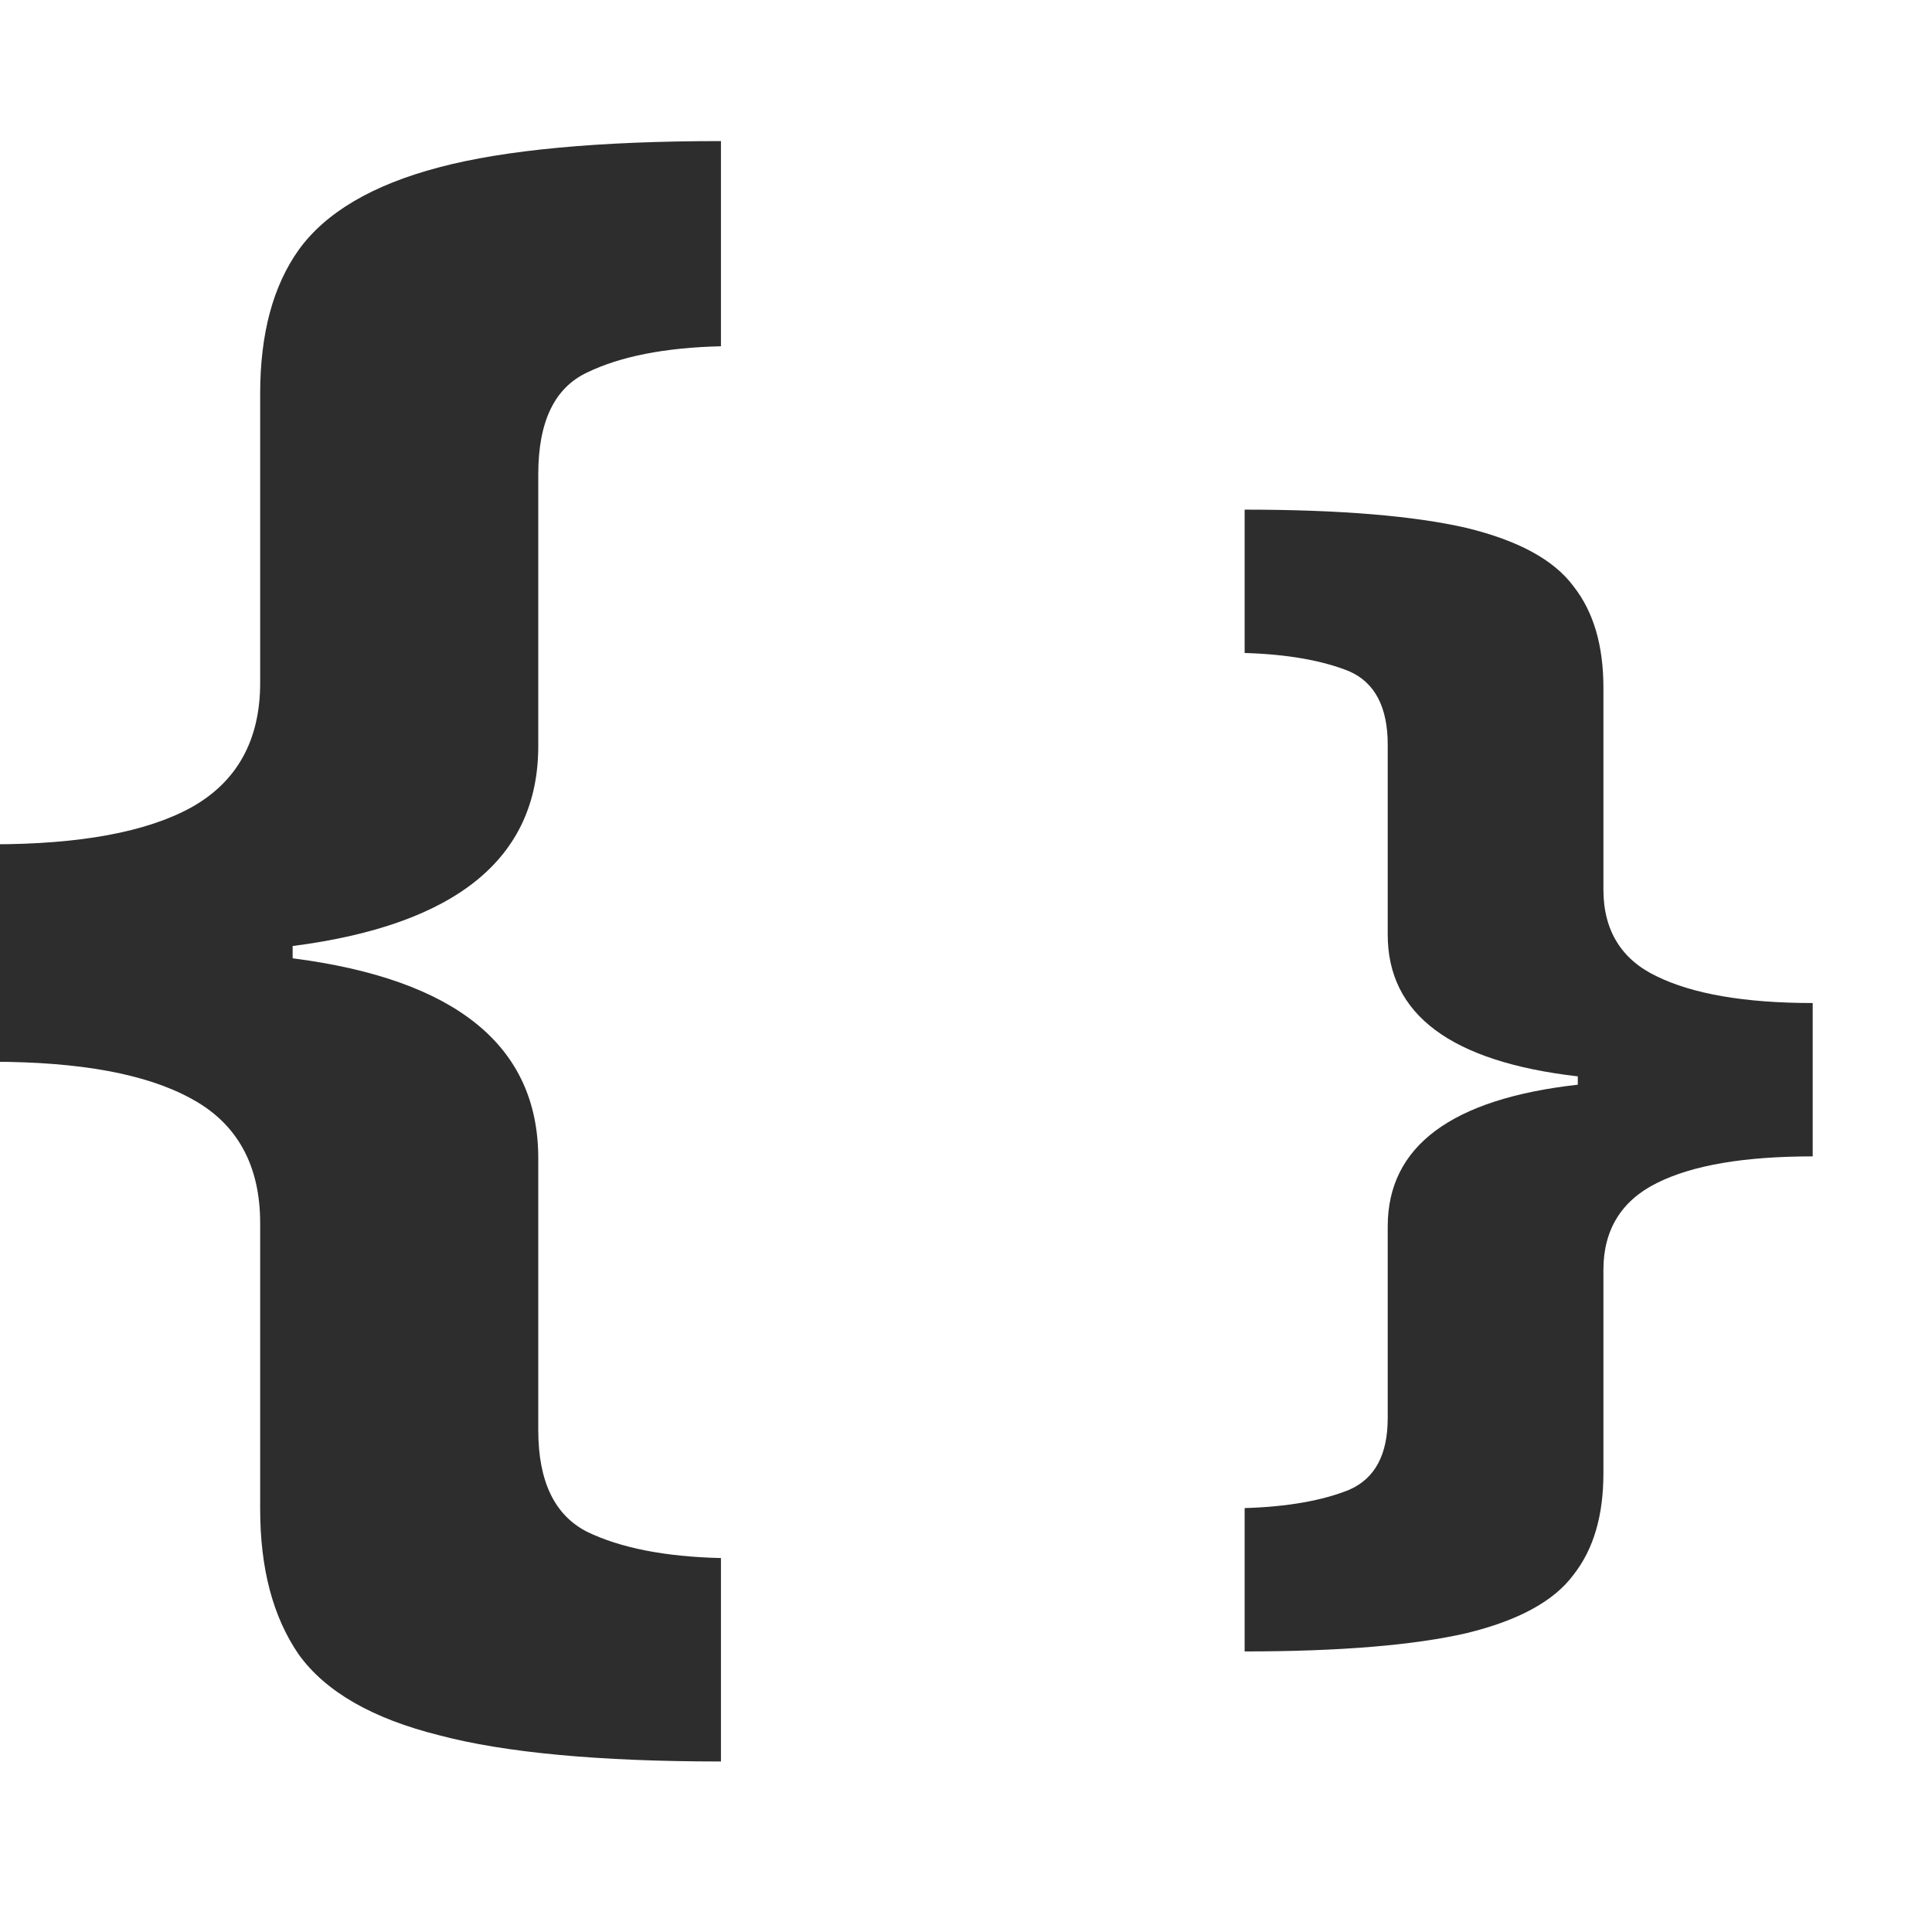
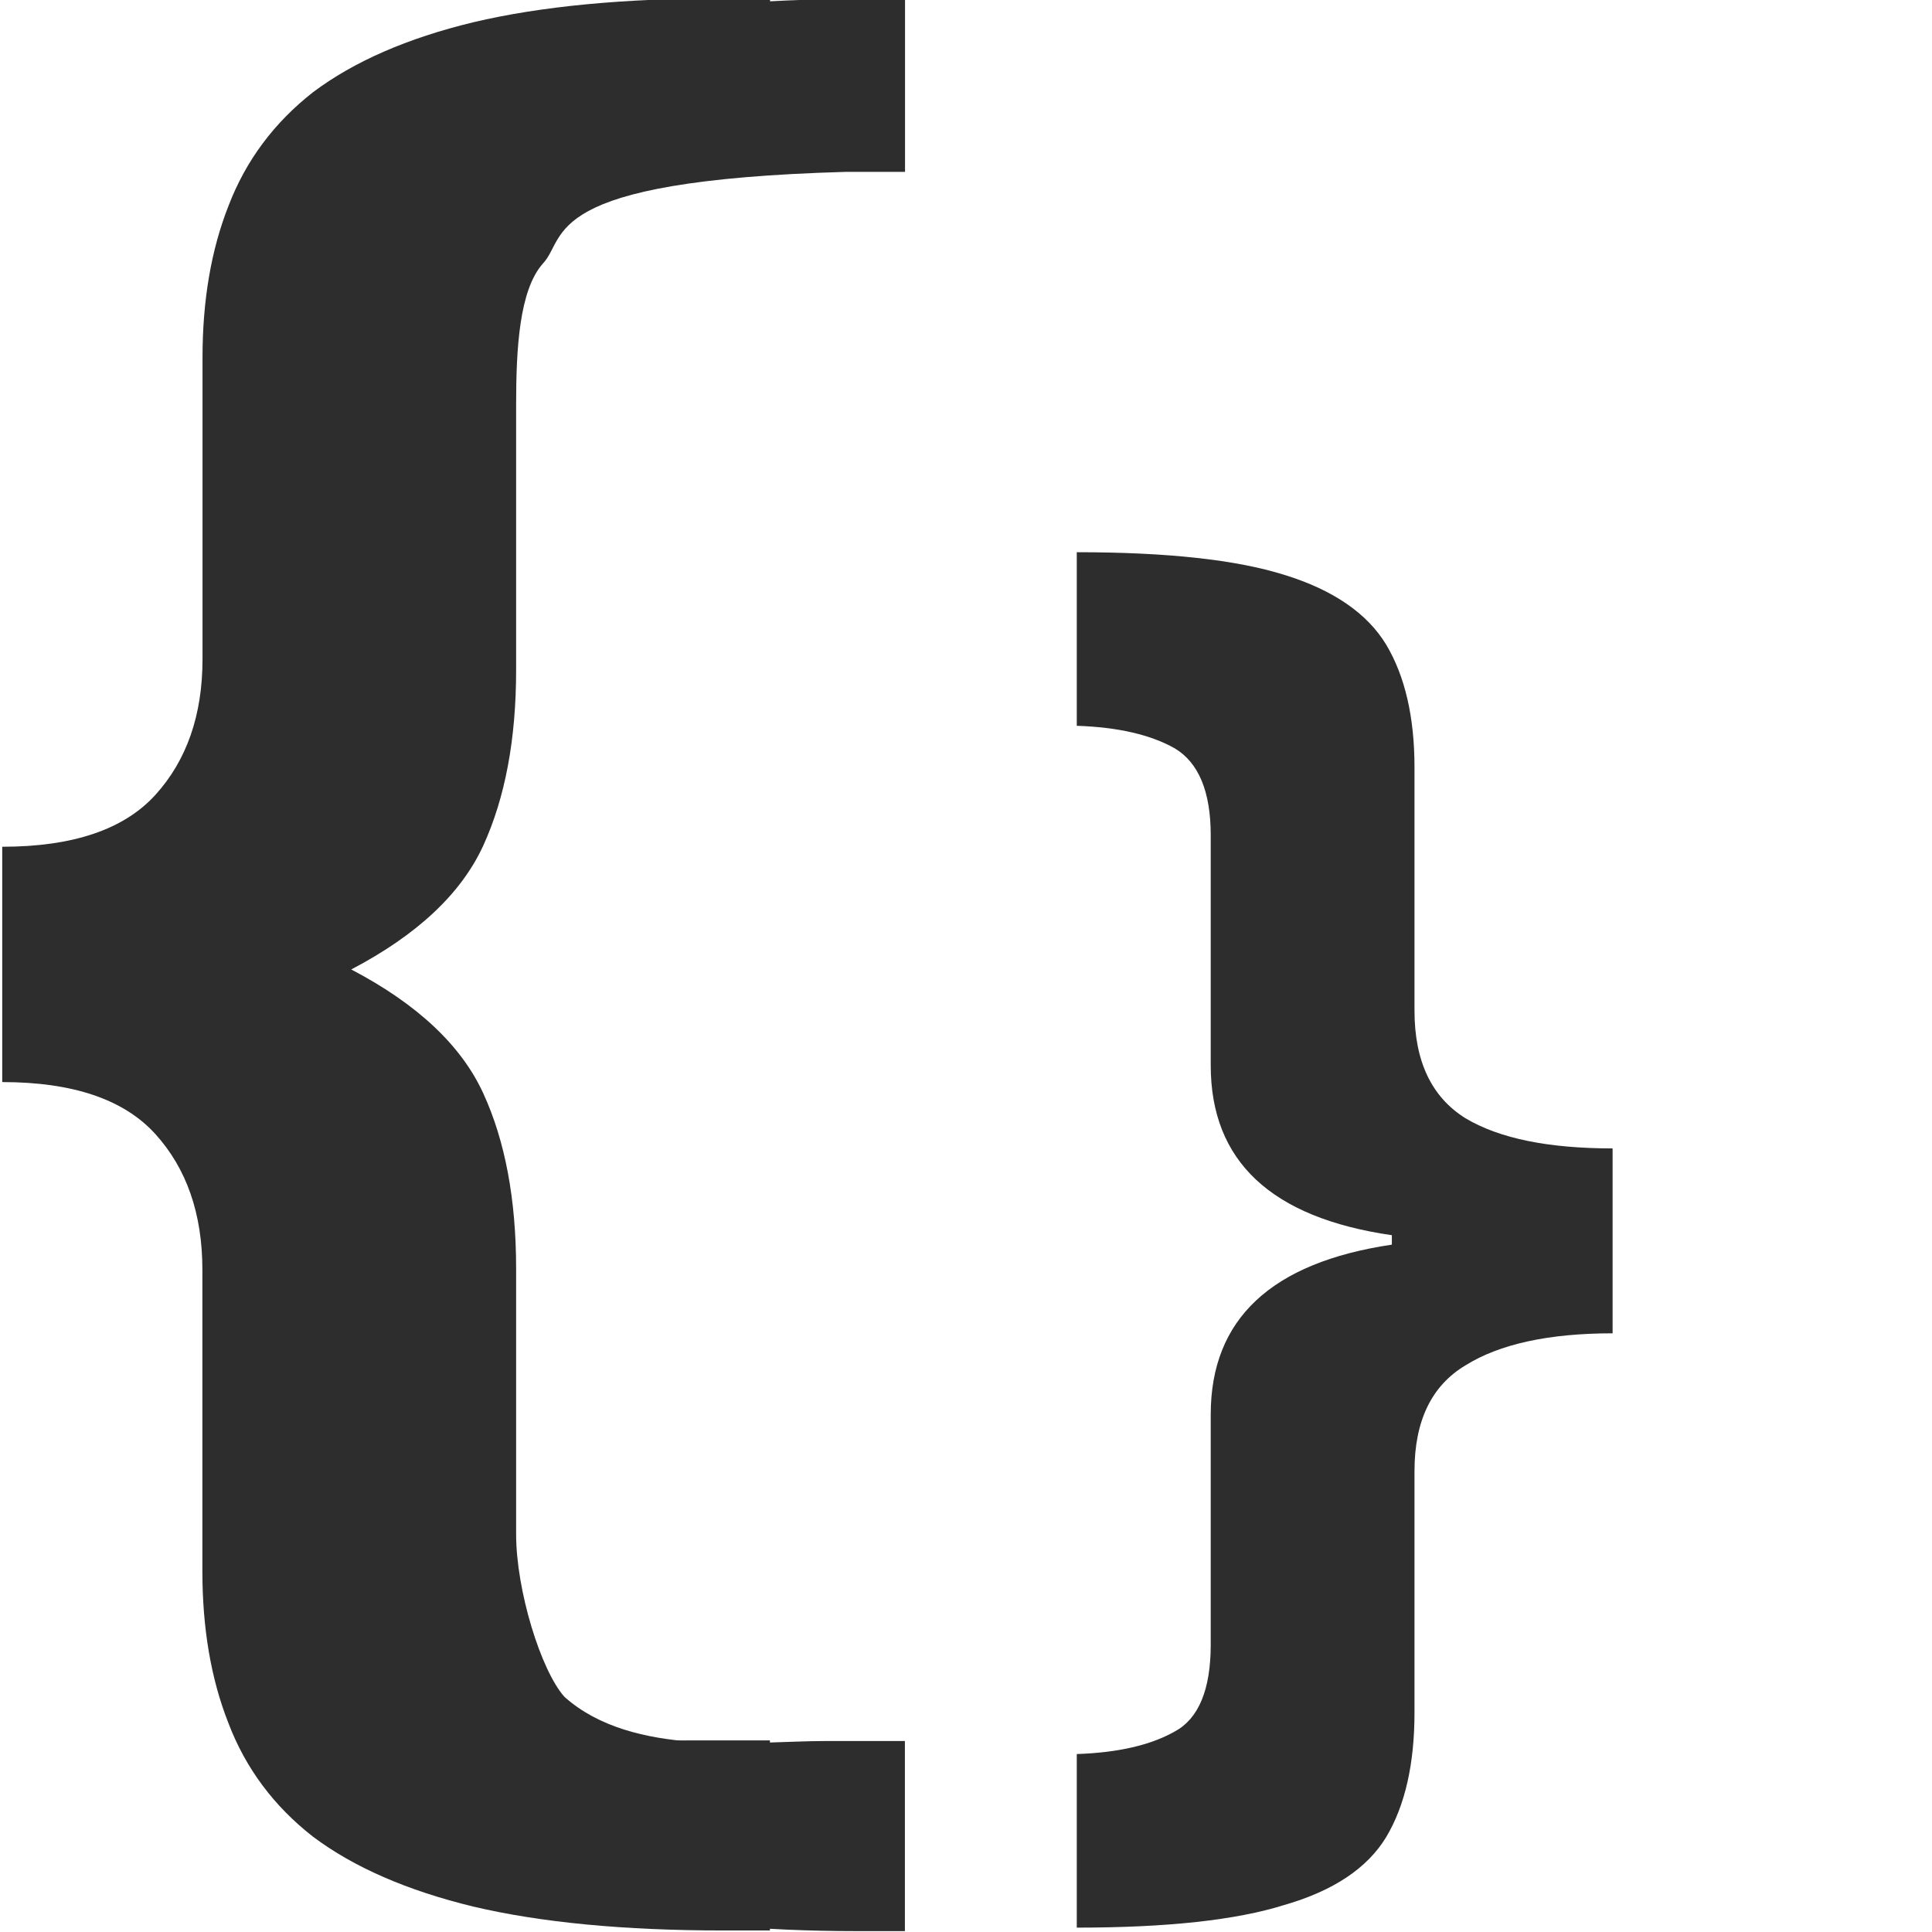
<svg xmlns="http://www.w3.org/2000/svg" width="16" height="16" id="svg3765" version="1.1">
  <defs id="defs3767" />
  <g id="layer1" transform="translate(0,-32)">
    <g id="layer1-4" transform="translate(0.2020297,-1.9622142e-8)">
      <g transform="translate(-0.3705977,-0.09089584)" id="layer1-9">
-         <g id="layer1-9-3" transform="translate(-44.95179,-4.141626)">
-           <text xml:space="preserve" style="font-size:12.424px;font-style:normal;font-weight:normal;line-height:125%;letter-spacing:0px;word-spacing:0px;fill:#2d2d2d;fill-opacity:1;stroke:none;font-family:Sans" x="41.627" y="52.064" id="text3001" transform="scale(1.075864,0.9294859)">
-             <tspan id="tspan3003" x="41.627" y="52.064" style="font-size:16.566px;font-style:normal;font-variant:normal;font-weight:bold;font-stretch:normal;fill:#2d2d2d;fill-opacity:1;font-family:Ubuntu;-inkscape-font-specification:Ubuntu Bold">{</tspan>
-           </text>
-           <text xml:space="preserve" style="font-size:9.211px;font-style:normal;font-weight:normal;line-height:125%;letter-spacing:0px;word-spacing:0px;fill:#2d2d2d;fill-opacity:1;stroke:none;font-family:Sans" x="-53.313" y="-47.727" id="text3001-2-0" transform="scale(-1.131904,-0.8834671)">
-             <tspan id="tspan3003-4-4" x="-53.313" y="-47.727" style="font-size:12.281px;font-style:normal;font-variant:normal;font-weight:bold;font-stretch:normal;fill:#2d2d2d;fill-opacity:1;font-family:Ubuntu;-inkscape-font-specification:Ubuntu Bold">{</tspan>
-           </text>
+         <g id="text3001" style="font-size:13.468px;font-style:normal;font-weight:normal;line-height:125%;letter-spacing:0px;word-spacing:0px;fill:#2d2d2d;fill-opacity:1;stroke:none;font-family:Sans" transform="matrix(1.086245,0,0,0.9206022,-45.84914,-4.184363)">
+           <path id="path2992" style="font-size:17.957px;font-variant:normal;font-weight:bold;font-stretch:normal;fill:#2d2d2d;font-family:Ubuntu;-inkscape-font-specification:Ubuntu Bold" d="m 42.382,47.021 c 0.539,6e-6 0.928,-0.156 1.167,-0.467 0.239,-0.311 0.359,-0.718 0.359,-1.221 l 0,-2.712 c -3e-6,-0.515 0.066,-0.97 0.198,-1.365 0.132,-0.407 0.347,-0.748 0.646,-1.024 0.311,-0.275 0.718,-0.485 1.221,-0.628 0.515,-0.144 1.149,-0.215 1.903,-0.215 l 0.359,0 0,1.555 -0.449,0 c -2.347,0.078 -2.12,0.585 -2.312,0.825 -0.18,0.239 -0.204,0.766 -0.204,1.269 l 0,2.388 c 0,0.623 -0.084,1.149 -0.251,1.58 -0.168,0.431 -0.503,0.802 -1.006,1.113 0.503,0.311 0.838,0.682 1.006,1.113 0.168,0.431 0.251,0.958 0.251,1.58 l 0,2.388 c -5e-6,0.503 0.188,1.223 0.368,1.462 0.52,0.55 1.444,0.398 1.983,0.398 l 0.613,4e-6 0,1.71 -0.359,0 c -0.754,-4e-6 -1.389,-0.072 -1.903,-0.215 -0.503,-0.144 -0.91,-0.353 -1.221,-0.628 -0.299,-0.275 -0.515,-0.617 -0.646,-1.024 -0.132,-0.395 -0.198,-0.85 -0.198,-1.365 l 0,-2.712 c -3e-6,-0.503 -0.12,-0.91 -0.359,-1.221 -0.239,-0.311 -0.628,-0.467 -1.167,-0.467 l 0,-2.119" />
+         </g>
+         <text id="text3015" y="45.993" x="8.572" style="font-size:52.229px;font-style:normal;font-weight:normal;line-height:125%;letter-spacing:0px;word-spacing:0px;fill:#2d2d2d;fill-opacity:1;stroke:none;font-family:Sans" xml:space="preserve">
+           <tspan style="font-size:13.057px;font-weight:bold;fill:#2d2d2d;fill-opacity:1;-inkscape-font-specification:Sans Bold" y="45.993" x="8.572" id="tspan3017">}</tspan>
+         </text>
+         <g id="text3001-7" style="font-size:13.468px;font-style:normal;font-weight:normal;line-height:125%;letter-spacing:0px;word-spacing:0px;fill:#2d2d2d;fill-opacity:1;stroke:none;font-family:Sans" transform="matrix(1.086245,0,0,0.9206022,-44.73142,-4.178959)">
+           <path id="path2992-6" style="font-size:17.957px;font-variant:normal;font-weight:bold;font-stretch:normal;fill:#2d2d2d;font-family:Ubuntu;-inkscape-font-specification:Ubuntu Bold" d="m 42.382,47.021 c 0.539,6e-6 0.928,-0.156 1.167,-0.467 0.239,-0.311 0.359,-0.718 0.359,-1.221 l 0,-2.712 c -3e-6,-0.515 0.066,-0.97 0.198,-1.365 0.132,-0.407 0.347,-0.748 0.646,-1.024 0.311,-0.275 0.718,-0.485 1.221,-0.628 0.515,-0.144 1.149,-0.215 1.903,-0.215 l 0.359,0 0,1.555 -0.449,0 c -2.347,0.078 -2.12,0.585 -2.312,0.825 -0.18,0.239 -0.204,0.766 -0.204,1.269 l 0,2.388 c 0,0.623 -0.084,1.149 -0.251,1.58 -0.168,0.431 -0.503,0.802 -1.006,1.113 0.503,0.311 0.838,0.682 1.006,1.113 0.168,0.431 0.251,0.958 0.251,1.58 l 0,2.388 c -5e-6,0.503 0.188,1.223 0.368,1.462 0.52,0.55 1.444,0.398 1.983,0.398 l 0.613,4e-6 0,1.71 -0.359,0 c -0.754,-4e-6 -1.389,-0.072 -1.903,-0.215 -0.503,-0.144 -0.91,-0.353 -1.221,-0.628 -0.299,-0.275 -0.515,-0.617 -0.646,-1.024 -0.132,-0.395 -0.198,-0.85 -0.198,-1.365 l 0,-2.712 c -3e-6,-0.503 -0.12,-0.91 -0.359,-1.221 -0.239,-0.311 -0.628,-0.467 -1.167,-0.467 l 0,-2.119" />
        </g>
      </g>
    </g>
  </g>
</svg>
